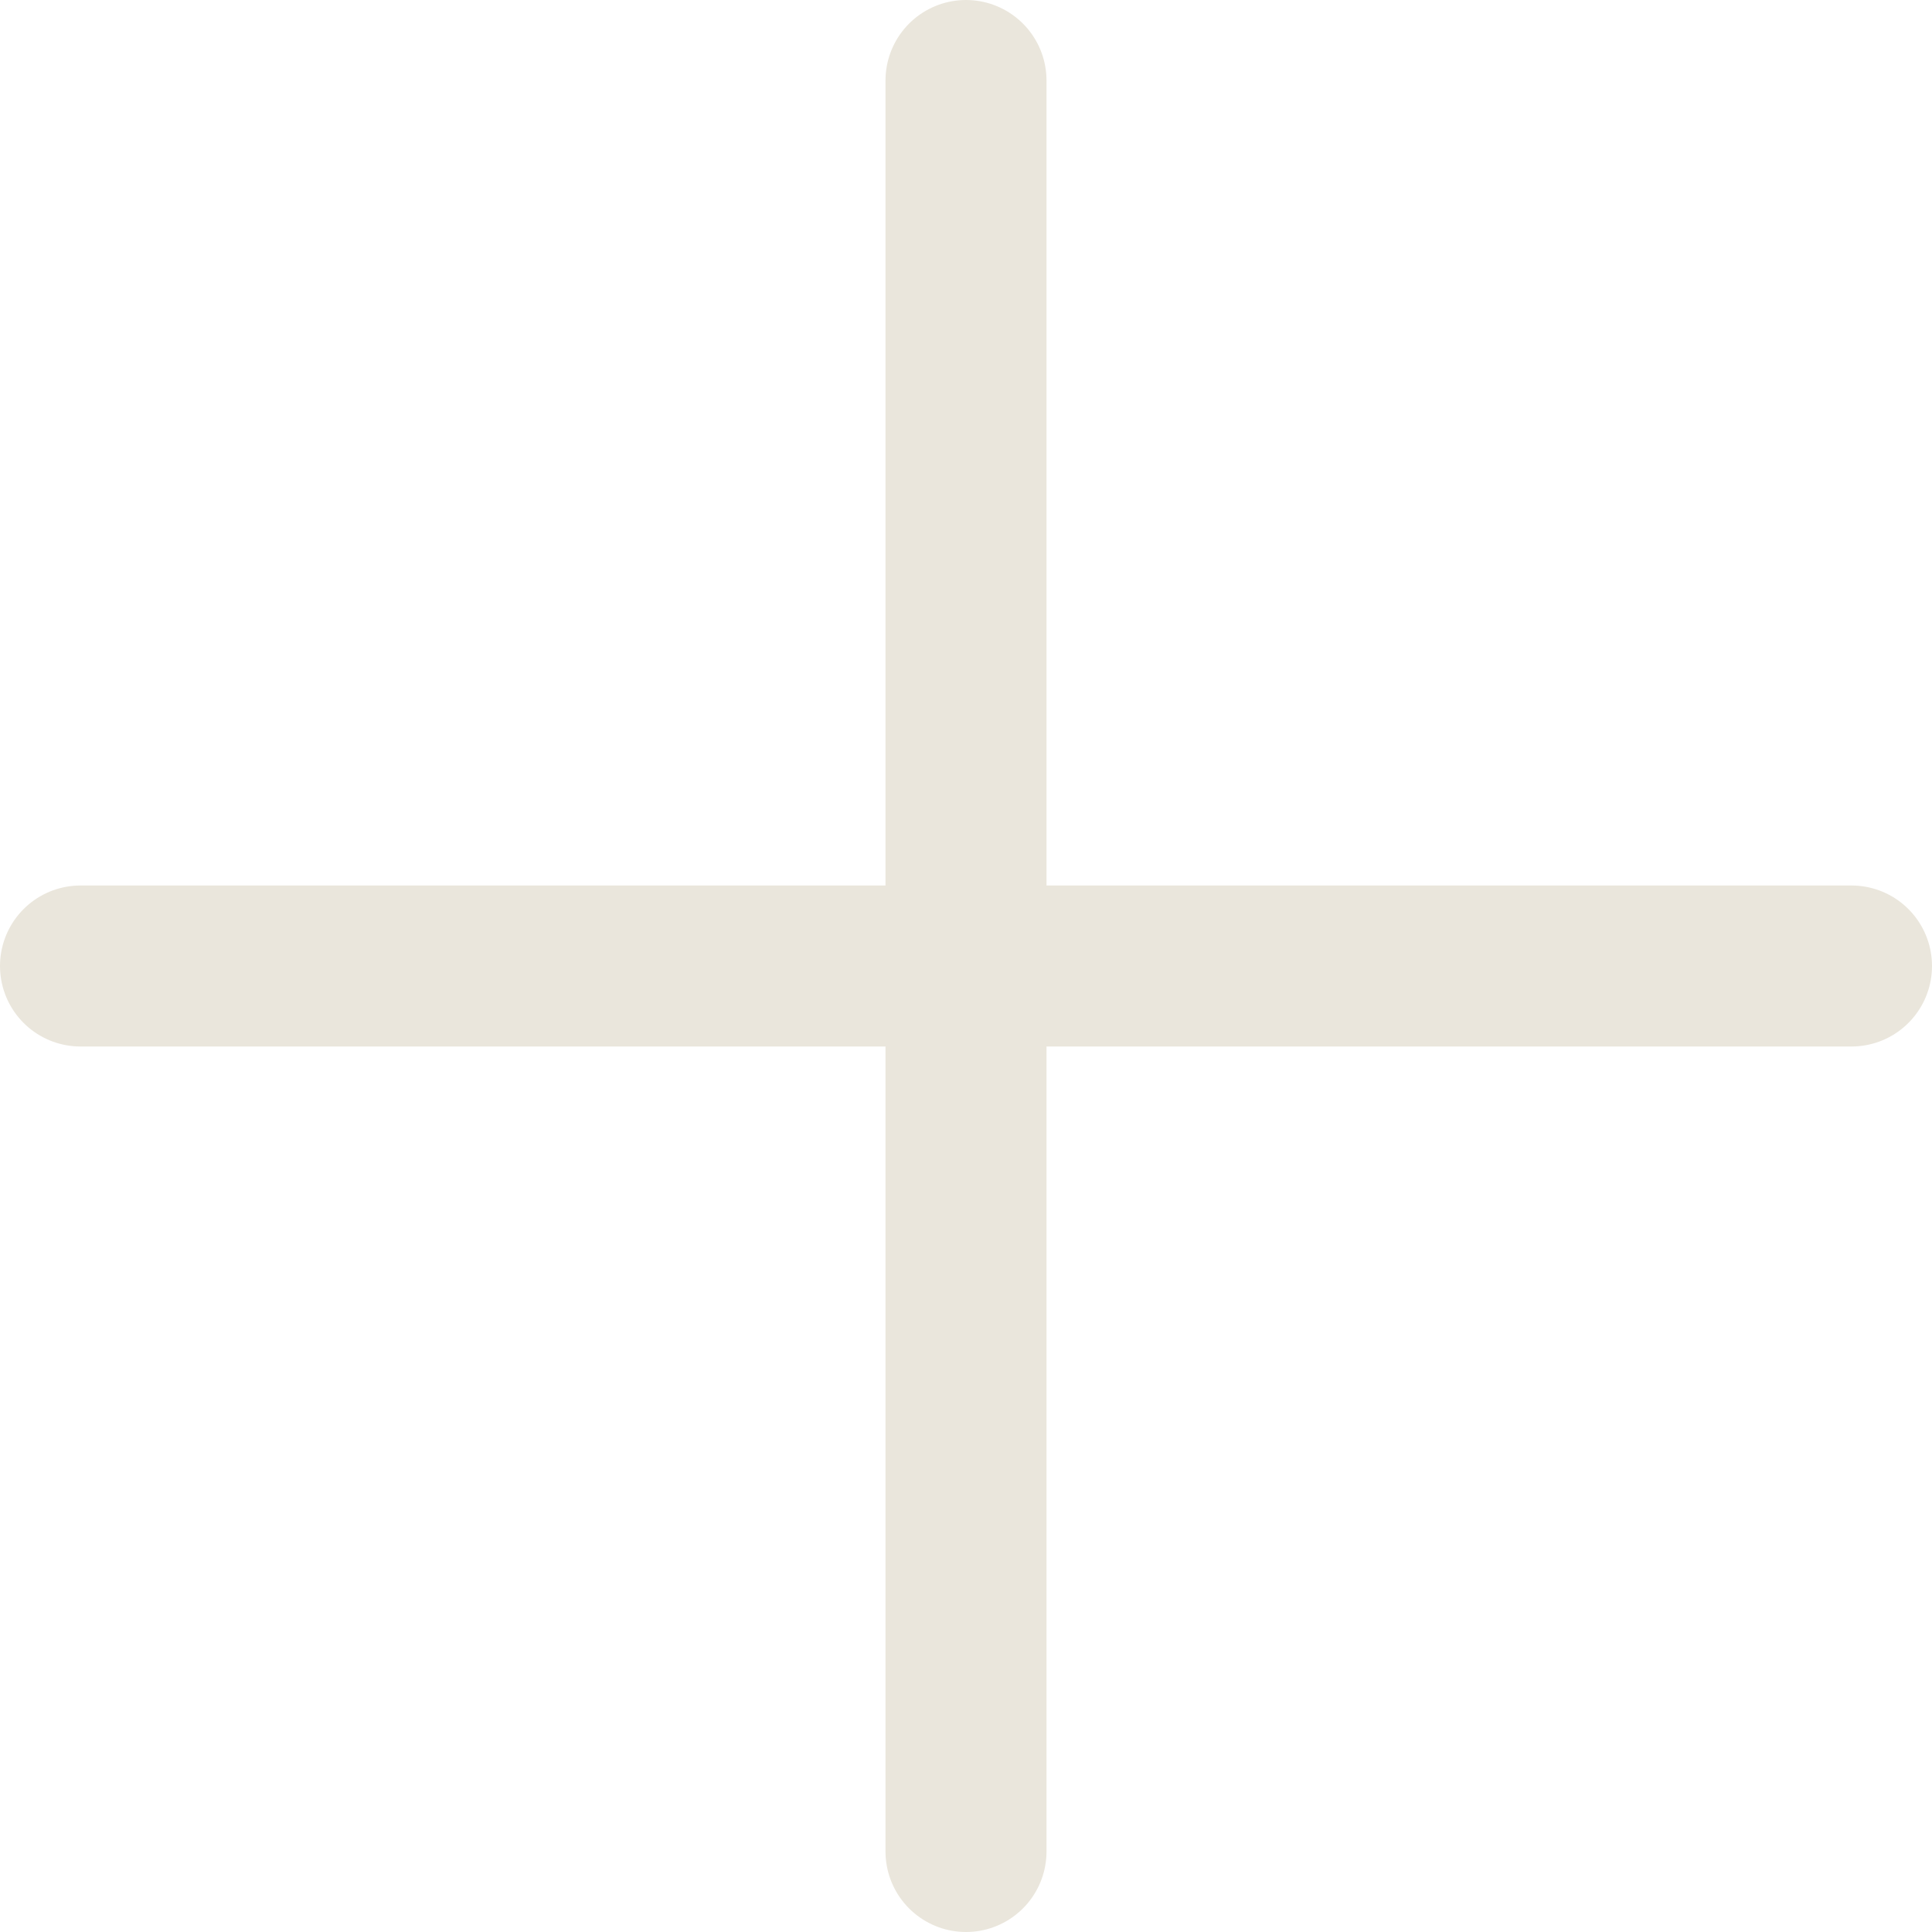
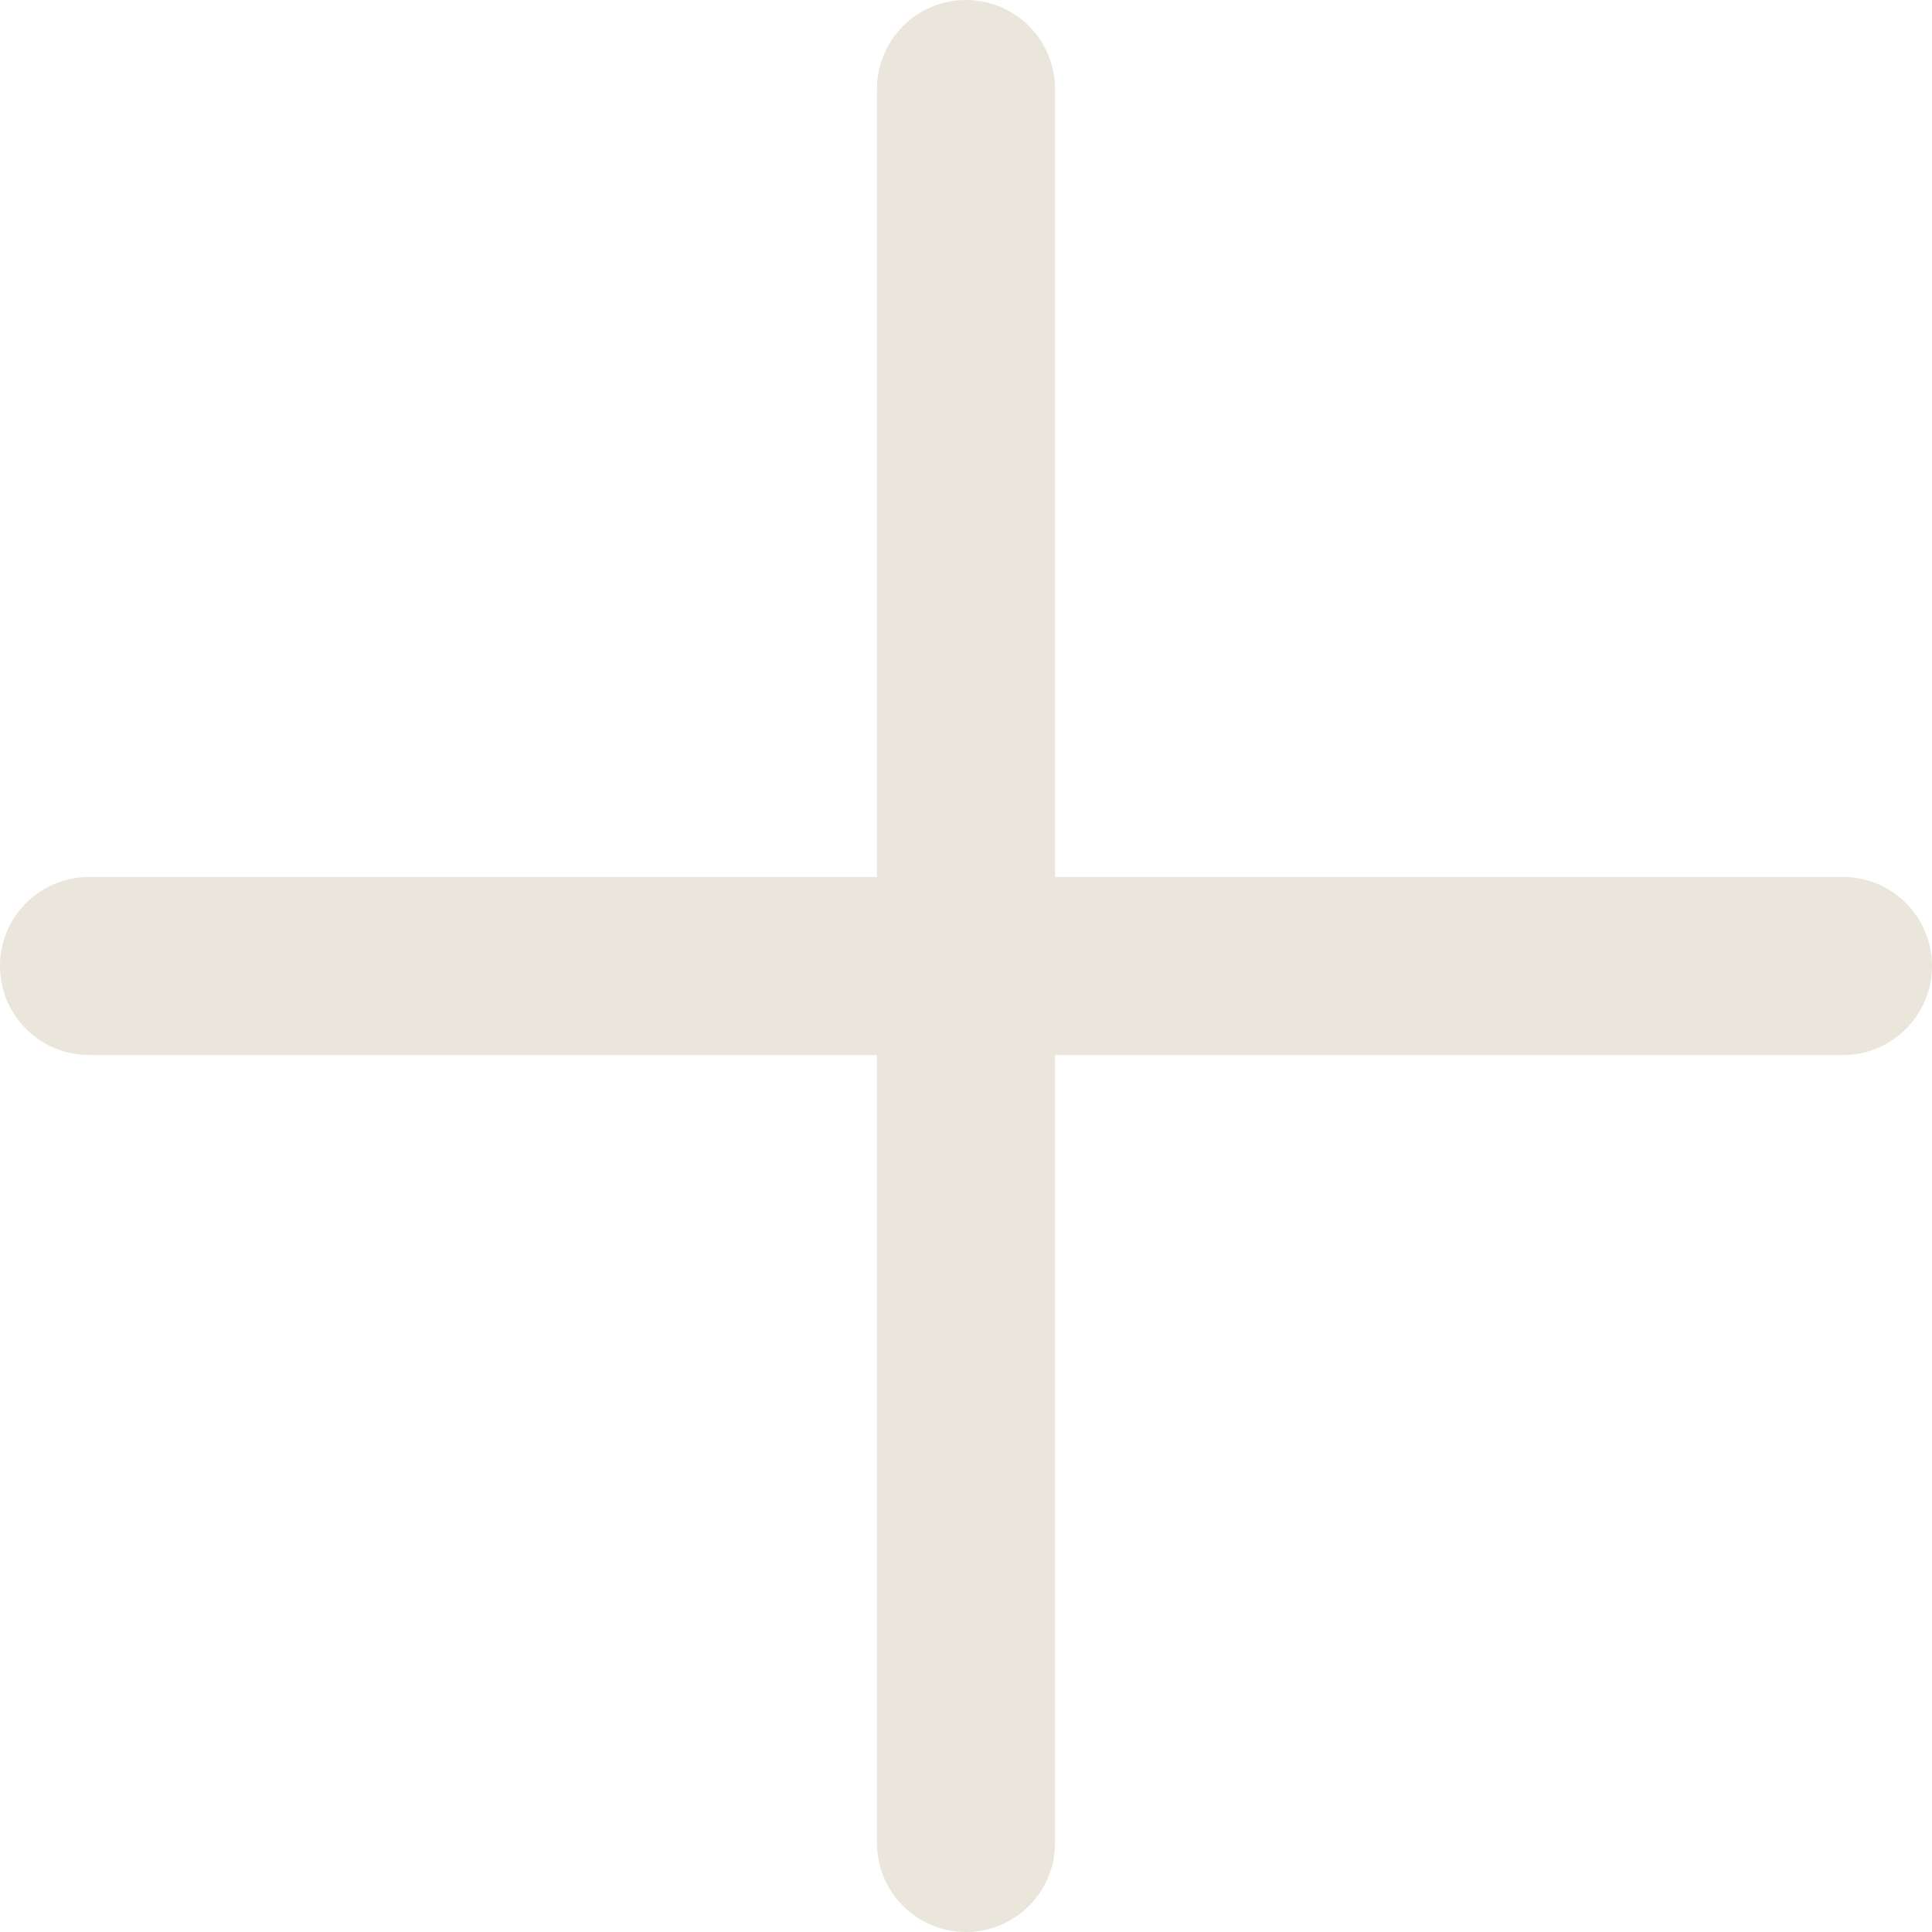
- <svg xmlns="http://www.w3.org/2000/svg" width="60" height="60" viewBox="0 0 60 60" fill="none">
-   <path d="M30 57.5V30M30 30V2.5M30 30H57.5M30 30H2.5" stroke="#EAE6DC" stroke-width="5" stroke-linecap="round" />
+ <svg xmlns="http://www.w3.org/2000/svg" width="217" height="217" viewBox="0 0 217 217" fill="none">
+   <path d="M98.5 207V118.5H10C4.477 118.5 0 114.023 0 108.5C0 102.977 4.477 98.5 10 98.5H98.5V10C98.5 4.477 102.977 0 108.5 0C114.023 0 118.5 4.477 118.5 10V98.5H207C212.523 98.5 217 102.977 217 108.5C217 114.023 212.523 118.5 207 118.5H118.5V207C118.5 212.523 114.023 217 108.5 217C102.977 217 98.5 212.523 98.5 207Z" fill="#EAE6DC" />
</svg>
